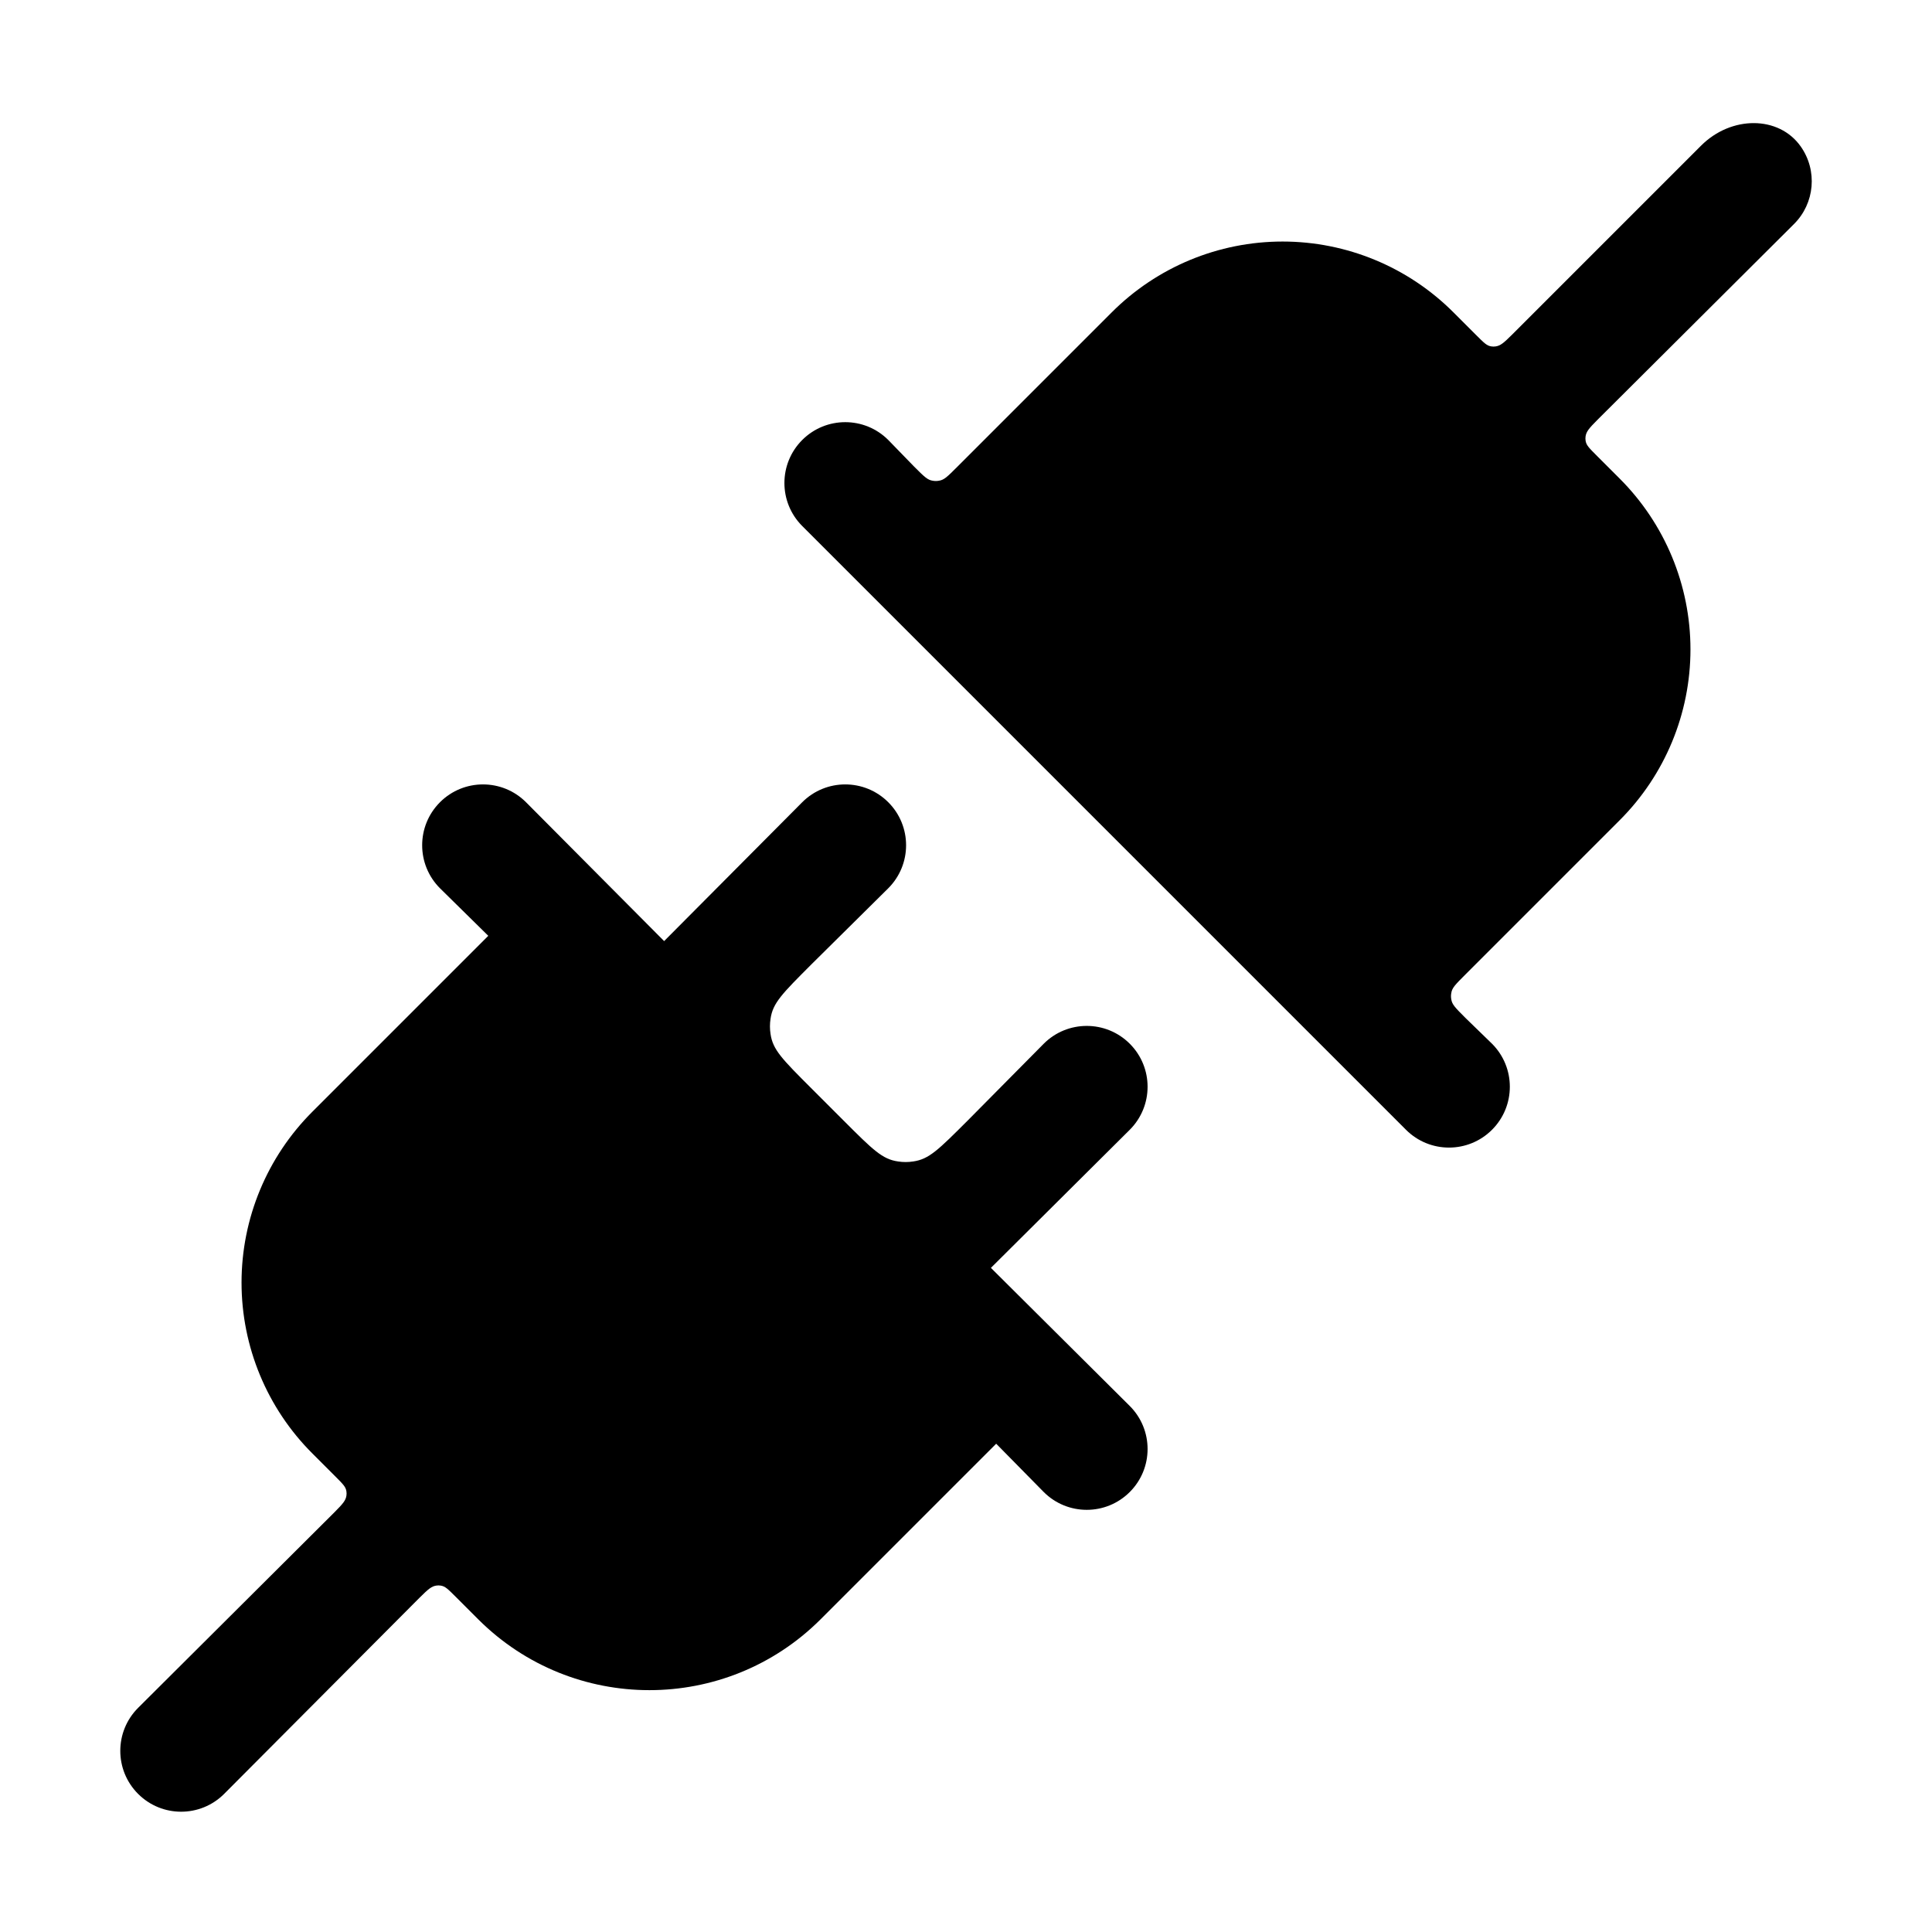
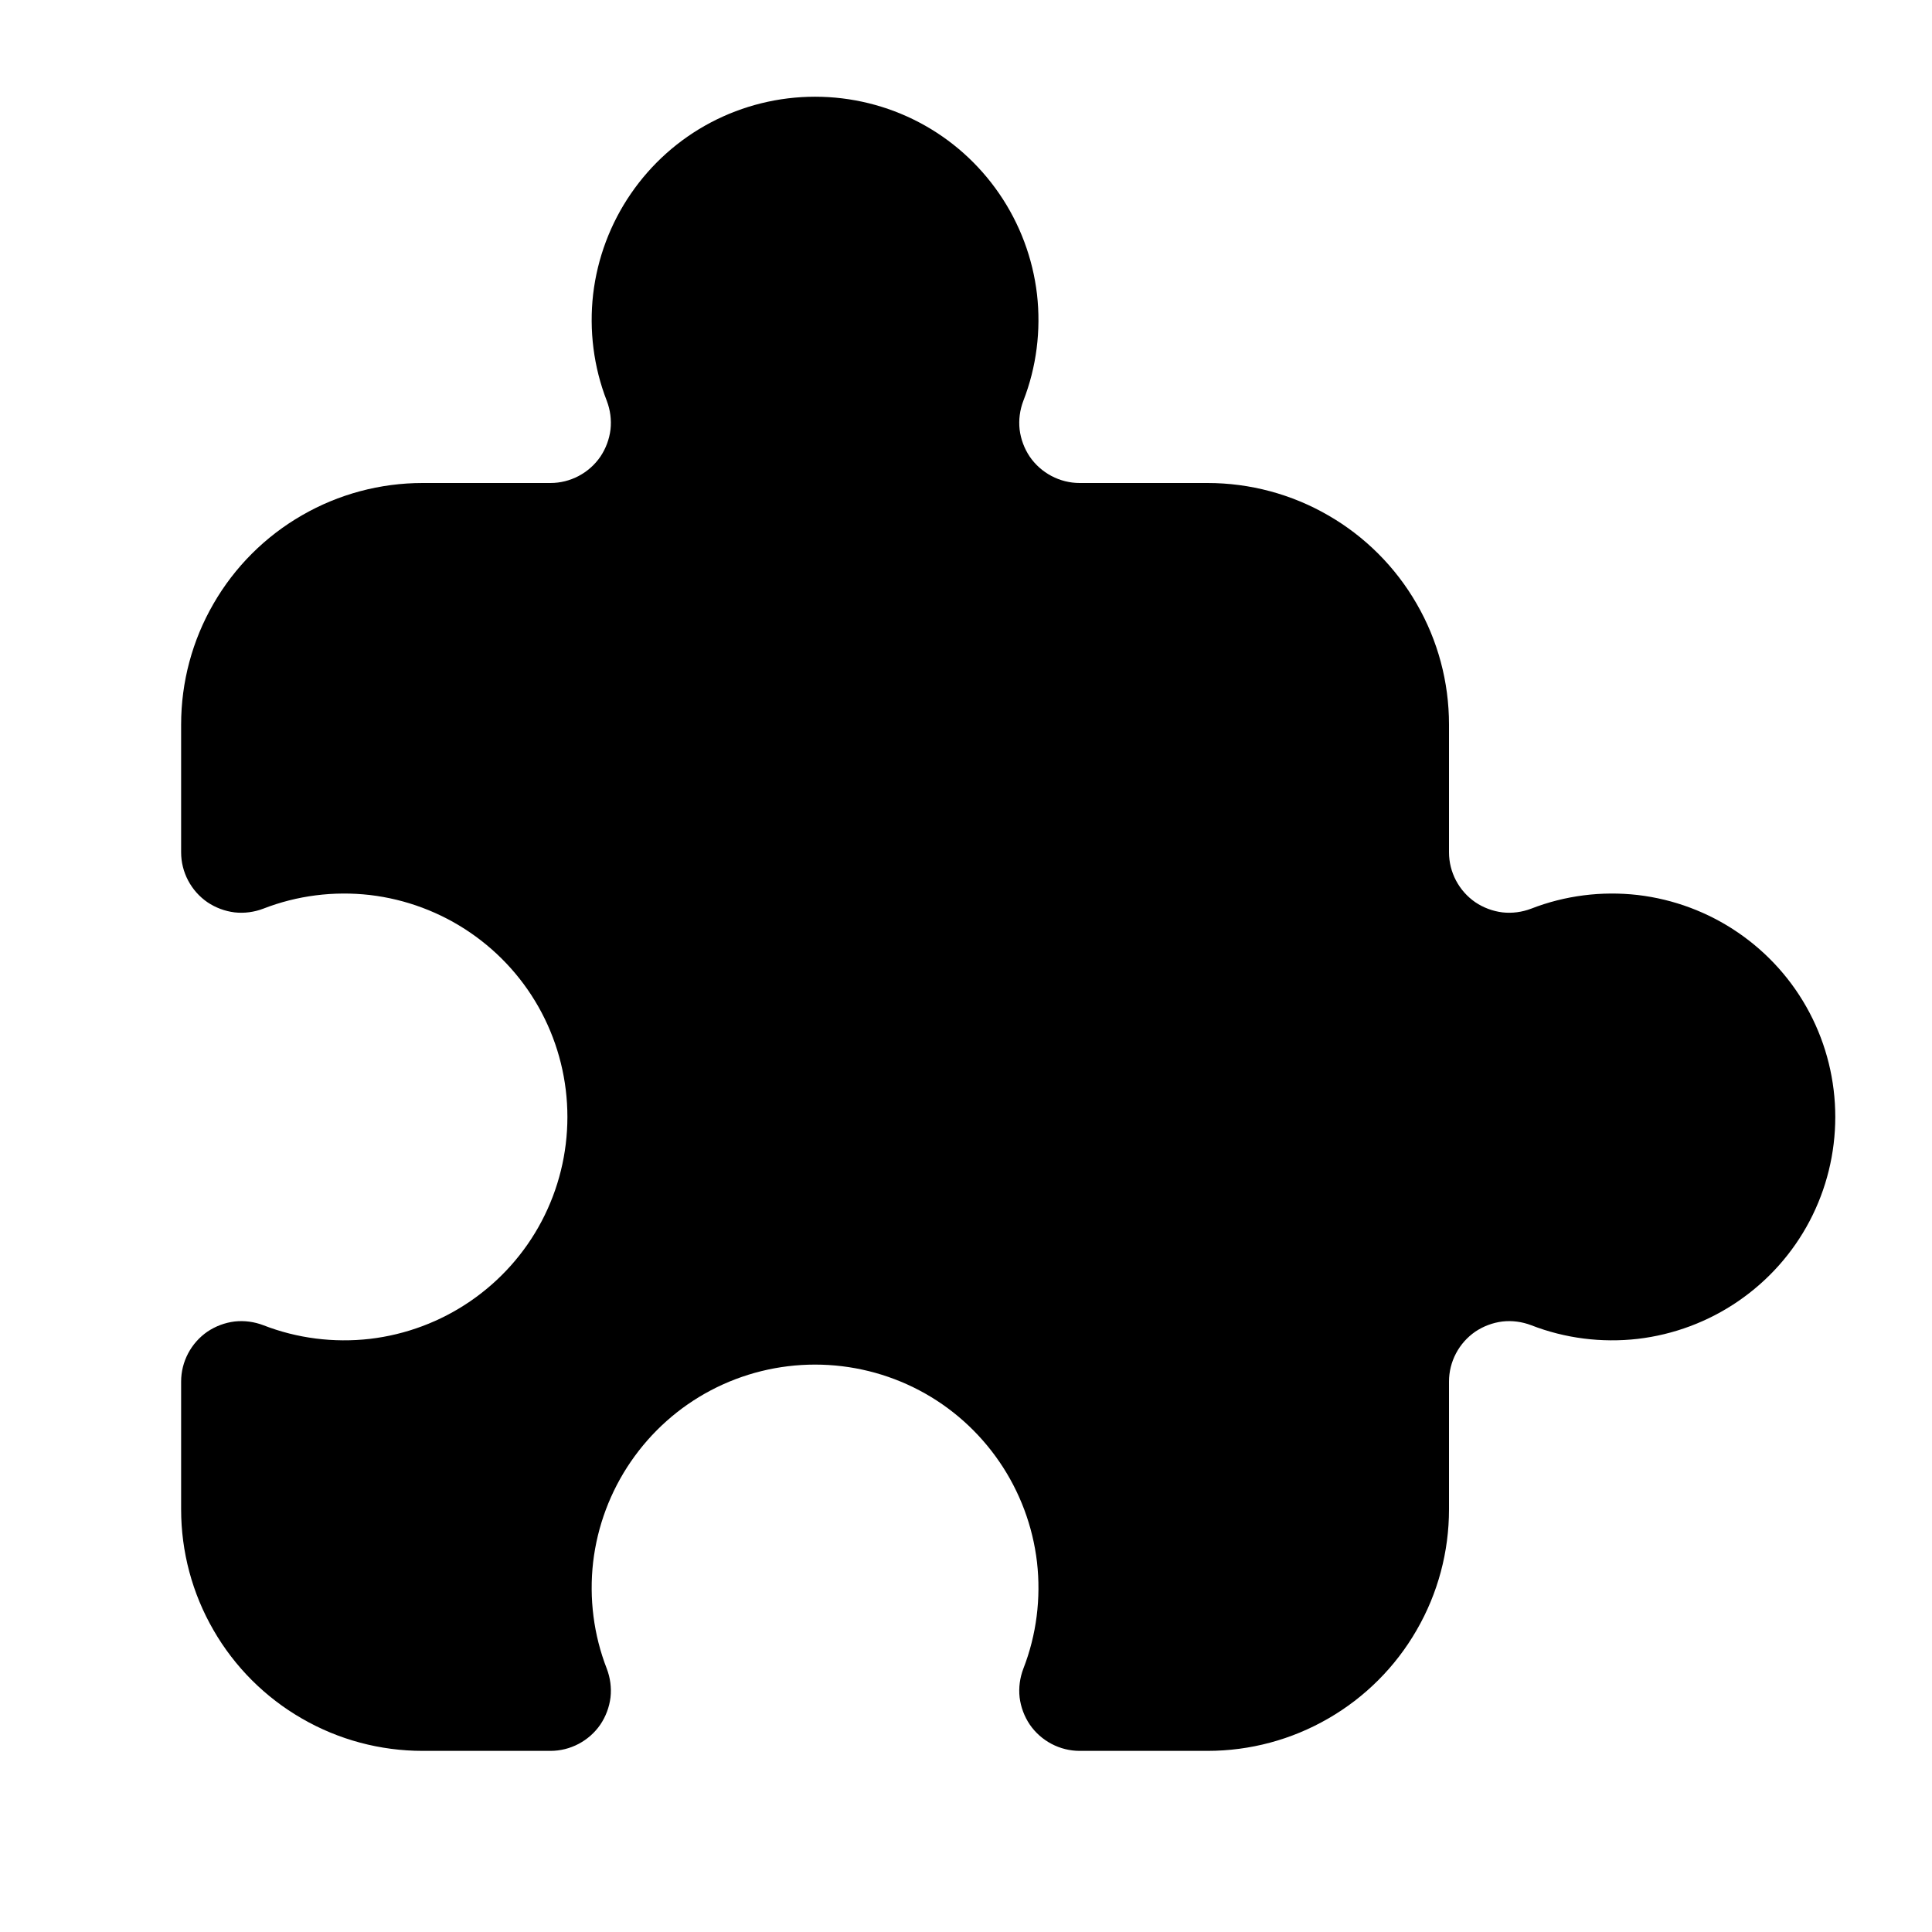
<svg xmlns="http://www.w3.org/2000/svg" height="16px" viewBox="0 0 16 16" width="16px">
-   <path transform="scale(0.0625)" d="M149.7,149.7L131.3,168l18.4,18.3a8,8,0,0,1-11.4,11.4l-6.3-6.4l-23.3,23.3a32.1,32.1,0,0,1-45.3,0l-2.9-2.9c-1.2-1.2-1.5-1.5-2.1-1.6a1.9,1.9,0,0,0-.6,0c-.6.1-1,.4-2.2,1.6l-25.9,26a8,8,0,0,1-11.4-11.4l26-25.9c1.2-1.2,1.5-1.6,1.6-2.2a1.9,1.9,0,0,0,0-.6c-.1-.6-.4-.9-1.6-2.1l-2.9-2.9a32,32,0,0,1,0-45.3L64.7,124l-6.4-6.3a8,8,0,0,1,11.4-11.4L88,124.7l18.3-18.4a8,8,0,0,1,11.4,11.4l-10.1,10c-4,4-5.2,5.2-5.5,7.3a6.5,6.5,0,0,0,0,2c.3,2.1,1.5,3.3,5.5,7.3l4.1,4.1c4,4,5.2,5.2,7.3,5.5a6.5,6.5,0,0,0,2,0c2.1-.3,3.3-1.5,7.3-5.5l10-10.1a8,8,0,0,1,11.4,11.4ZM225.4,19.3l-25,25c-1.2,1.2-1.6,1.5-2.2,1.6a1.9,1.9,0,0,1-.6,0c-.6-.1-.9-.4-2.1-1.6l-2.9-2.9a32,32,0,0,0-45.3,0l-20.4,20.4c-1.4,1.4-1.8,1.8-2.5,1.9a2.2,2.2,0,0,1-.8,0c-.7-.1-1.1-.5-2.5-1.9l-3.4-3.5a8,8,0,0,0-11.4,11.4l80,80a8,8,0,0,0,11.4-11.4l-3.5-3.4c-1.4-1.4-1.8-1.8-1.9-2.5a2.2,2.2,0,0,1,0-.8c.1-.7.5-1.1,1.9-2.5l20.4-20.4a32,32,0,0,0,0-45.3l-2.9-2.9c-1.2-1.2-1.5-1.5-1.6-2.1a1.9,1.9,0,0,1,0-.6c.1-.6.4-1,1.6-2.2l26-25.9a8,8,0,0,0,.9-10.3c-2.9-4.1-9.2-4.1-13.2-.1Z" />
+   <path d="M1.5 6C1.5 5.649 1.592 5.304 1.768 5C1.943 4.696 2.196 4.443 2.5 4.268C2.804 4.092 3.149 4 3.5 4L4.559 4C4.64 4 4.72 3.98 4.792 3.942C4.864 3.904 4.926 3.849 4.972 3.782C5.017 3.715 5.046 3.638 5.056 3.557C5.065 3.477 5.054 3.395 5.025 3.319C4.916 3.039 4.878 2.736 4.912 2.437C4.947 2.139 5.054 1.853 5.224 1.605C5.394 1.357 5.621 1.154 5.887 1.014C6.153 0.874 6.449 0.801 6.75 0.801C7.051 0.801 7.347 0.874 7.613 1.014C7.879 1.154 8.106 1.357 8.276 1.605C8.446 1.853 8.553 2.139 8.588 2.437C8.622 2.736 8.584 3.039 8.475 3.319C8.446 3.395 8.435 3.477 8.444 3.557C8.454 3.638 8.483 3.715 8.528 3.782C8.574 3.849 8.636 3.904 8.708 3.942C8.78 3.98 8.86 4 8.941 4L10 4C10.351 4 10.696 4.092 11 4.268C11.304 4.443 11.557 4.696 11.732 5C11.908 5.304 12 5.649 12 6L12 7.059C12 7.14 12.02 7.22 12.058 7.292C12.096 7.364 12.151 7.426 12.218 7.472C12.285 7.517 12.362 7.546 12.443 7.556C12.523 7.565 12.605 7.554 12.681 7.525C12.961 7.416 13.264 7.378 13.563 7.412C13.861 7.447 14.147 7.554 14.395 7.724C14.643 7.894 14.846 8.121 14.986 8.387C15.126 8.653 15.199 8.949 15.199 9.25C15.199 9.551 15.126 9.847 14.986 10.113C14.846 10.379 14.643 10.606 14.395 10.776C14.147 10.946 13.861 11.053 13.563 11.088C13.264 11.122 12.961 11.084 12.681 10.975C12.605 10.946 12.523 10.935 12.443 10.944C12.362 10.954 12.285 10.983 12.218 11.028C12.151 11.074 12.096 11.136 12.058 11.208C12.02 11.28 12 11.36 12 11.441L12 12.5C12 12.851 11.908 13.196 11.732 13.5C11.557 13.804 11.304 14.057 11 14.232C10.696 14.408 10.351 14.5 10 14.5L8.941 14.5C8.86 14.5 8.78 14.48 8.708 14.442C8.636 14.404 8.574 14.349 8.528 14.282C8.483 14.215 8.454 14.138 8.444 14.057C8.435 13.977 8.446 13.895 8.475 13.819C8.584 13.539 8.622 13.236 8.588 12.937C8.553 12.639 8.446 12.353 8.276 12.105C8.106 11.857 7.879 11.654 7.613 11.514C7.347 11.374 7.051 11.301 6.75 11.301C6.449 11.301 6.153 11.374 5.887 11.514C5.621 11.654 5.394 11.857 5.224 12.105C5.054 12.353 4.947 12.639 4.912 12.937C4.878 13.236 4.916 13.539 5.025 13.819C5.054 13.895 5.065 13.977 5.056 14.057C5.046 14.138 5.017 14.215 4.972 14.282C4.926 14.349 4.864 14.404 4.792 14.442C4.72 14.48 4.64 14.5 4.559 14.5L3.5 14.5C3.149 14.5 2.804 14.408 2.5 14.232C2.196 14.057 1.943 13.804 1.768 13.5C1.592 13.196 1.5 12.851 1.5 12.5L1.5 11.441C1.5 11.36 1.52 11.28 1.558 11.208C1.596 11.136 1.651 11.074 1.718 11.028C1.785 10.983 1.862 10.954 1.943 10.944C2.023 10.935 2.105 10.946 2.181 10.975C2.461 11.084 2.764 11.122 3.063 11.088C3.361 11.053 3.647 10.946 3.895 10.776C4.143 10.606 4.346 10.379 4.486 10.113C4.626 9.847 4.699 9.551 4.699 9.25C4.699 8.949 4.626 8.653 4.486 8.387C4.346 8.121 4.143 7.894 3.895 7.724C3.647 7.554 3.361 7.447 3.063 7.412C2.764 7.378 2.461 7.416 2.181 7.525C2.105 7.554 2.023 7.565 1.943 7.556C1.862 7.546 1.785 7.517 1.718 7.472C1.651 7.426 1.596 7.364 1.558 7.292C1.52 7.22 1.5 7.14 1.5 7.059Z" />
</svg>
